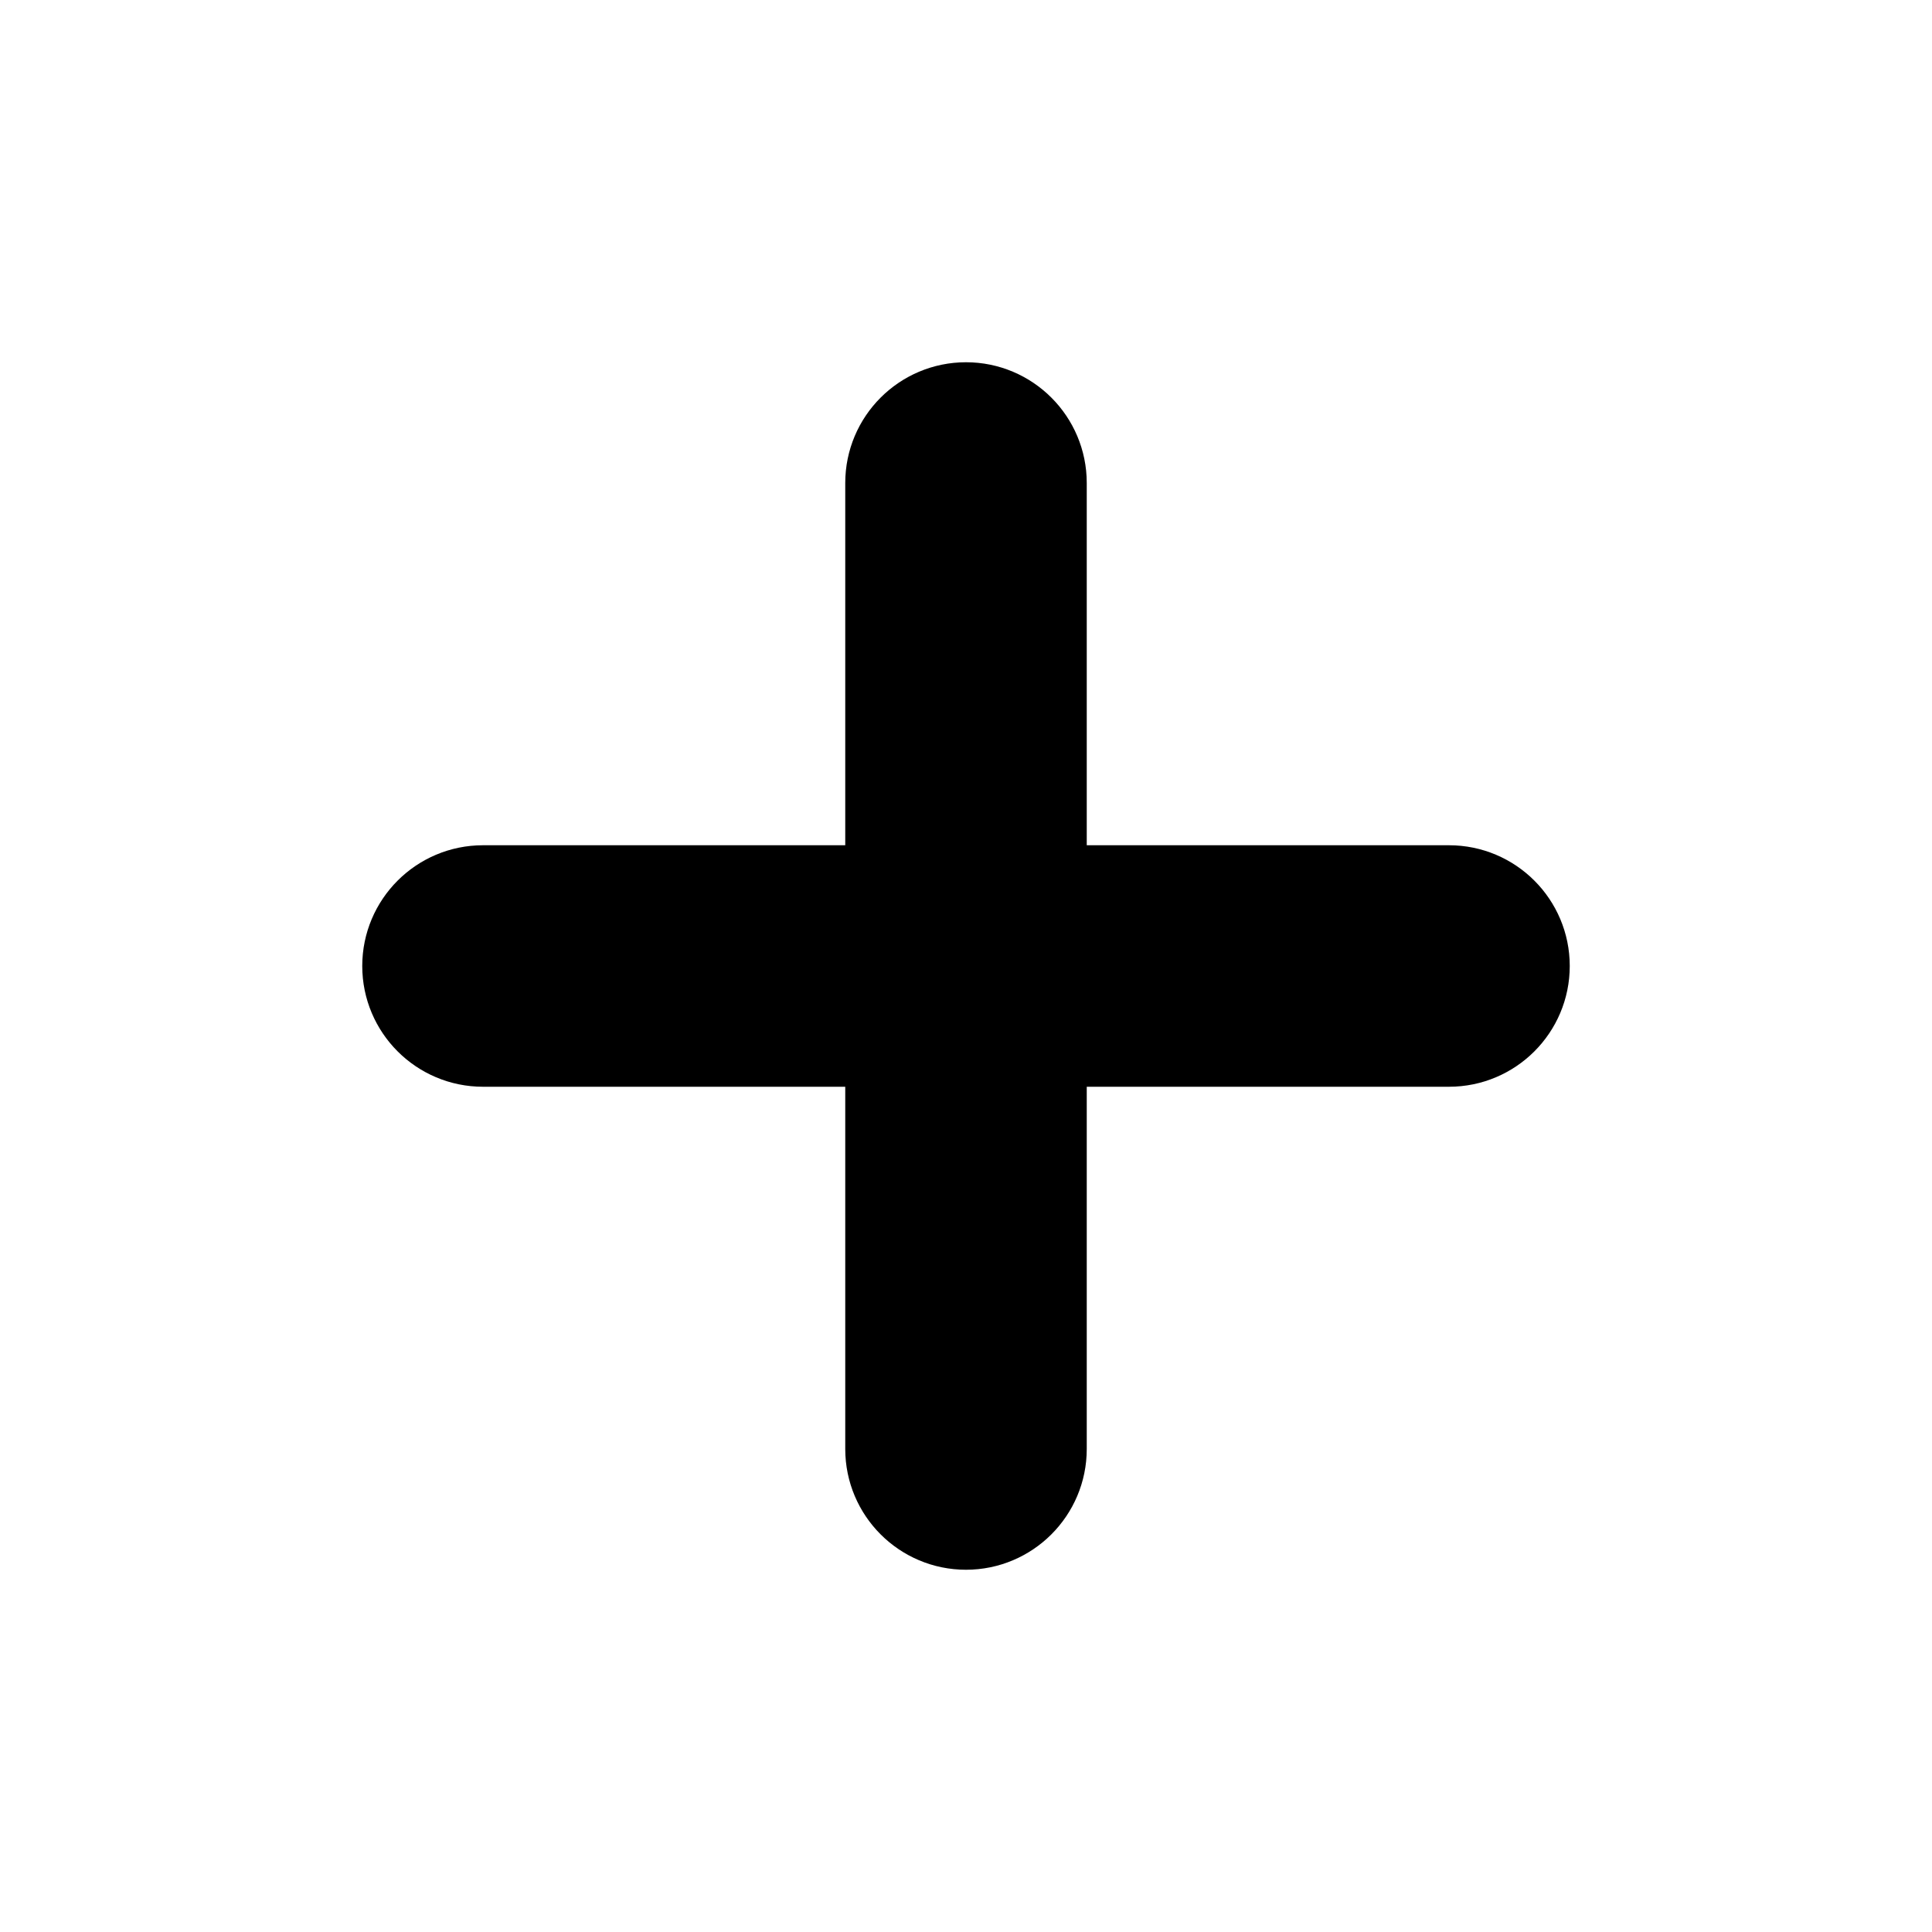
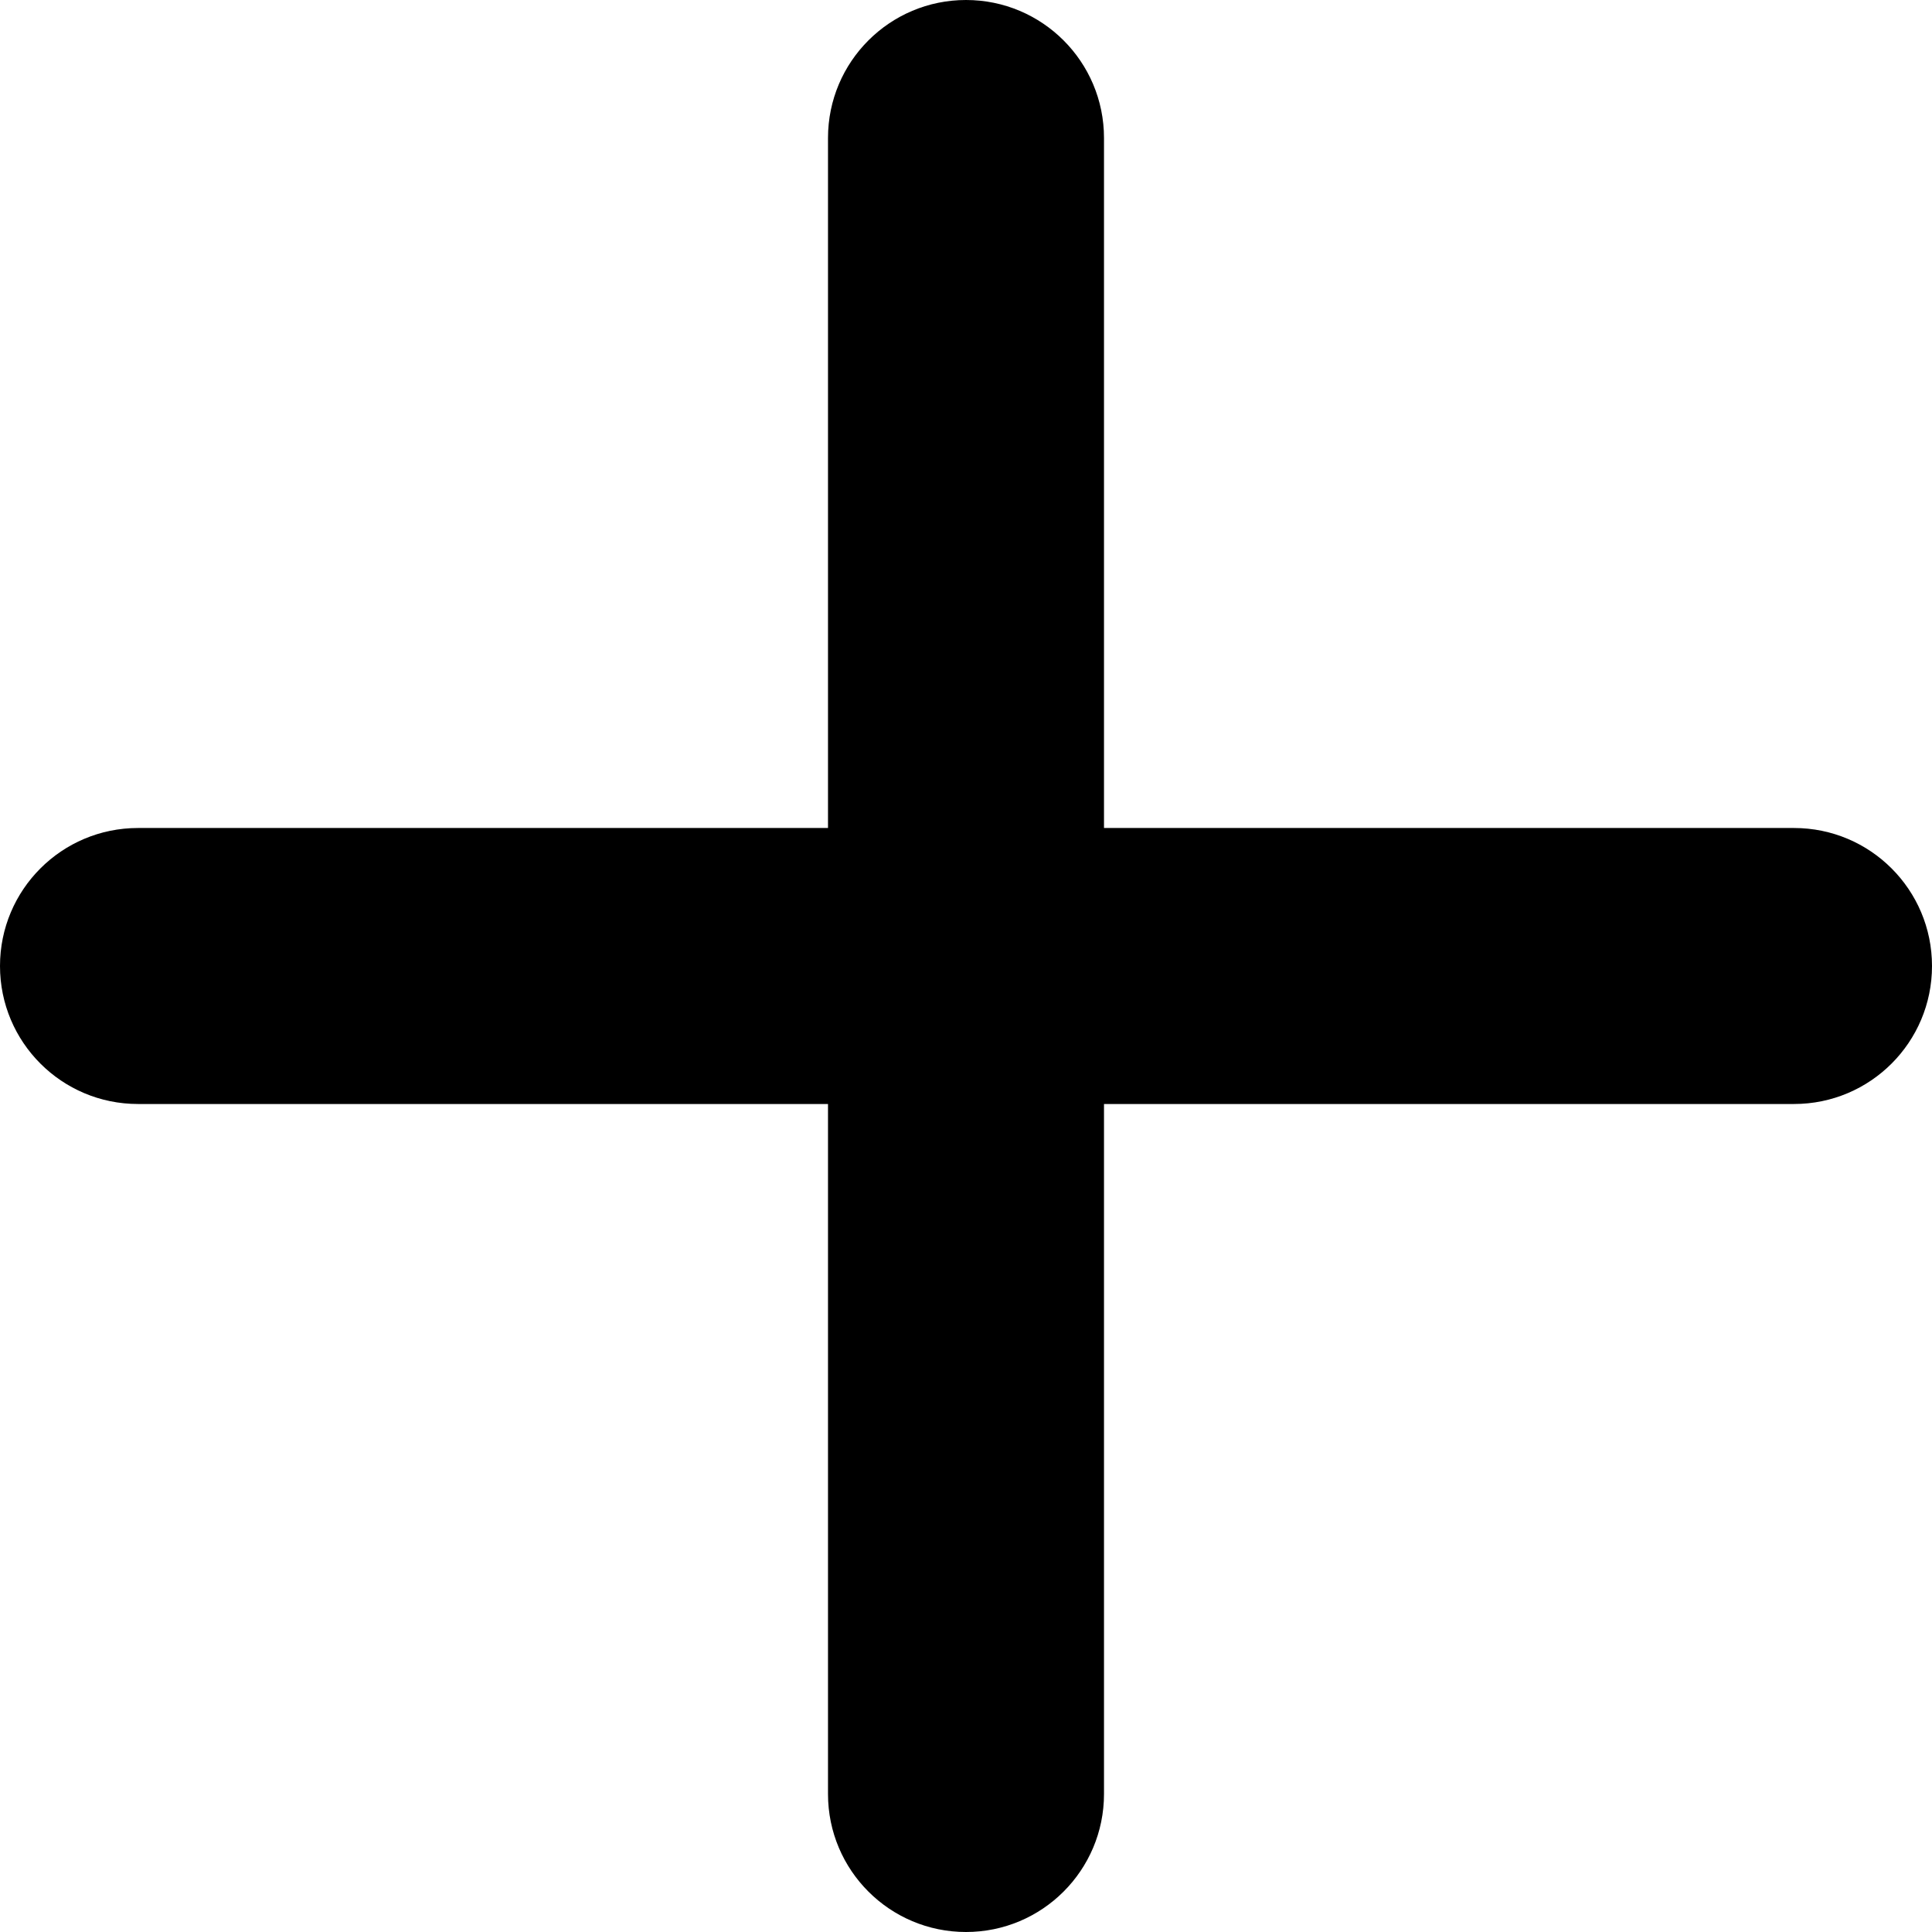
- <svg xmlns="http://www.w3.org/2000/svg" viewBox="0 0 24 24" fill="none">
-   <path d="M11 18V13H6C5.448 13 5 12.552 5 12C5 11.448 5.448 11 6 11H11V6C11 5.448 11.448 5 12 5C12.552 5 13 5.448 13 6V11H18C18.552 11 19 11.448 19 12C19 12.552 18.552 13 18 13H13V18C13 18.552 12.552 19 12 19C11.448 19 11 18.552 11 18Z" fill="currentColor" stroke="currentColor" />
+ <svg viewBox="0 0 28 28" fill="none">
+   <path d="M12 26V16H2C0.895 16 0 15.105 0 14C0 12.895 0.895 12 2 12H12V2C12 0.895 12.895 0 14 0C15.105 0 16 0.895 16 2V12H26C27.105 12 28 12.895 28 14C28 15.105 27.105 16 26 16H16V26C16 27.105 15.105 28 14 28C12.895 28 12 27.105 12 26Z" fill="currentColor" />
</svg>
